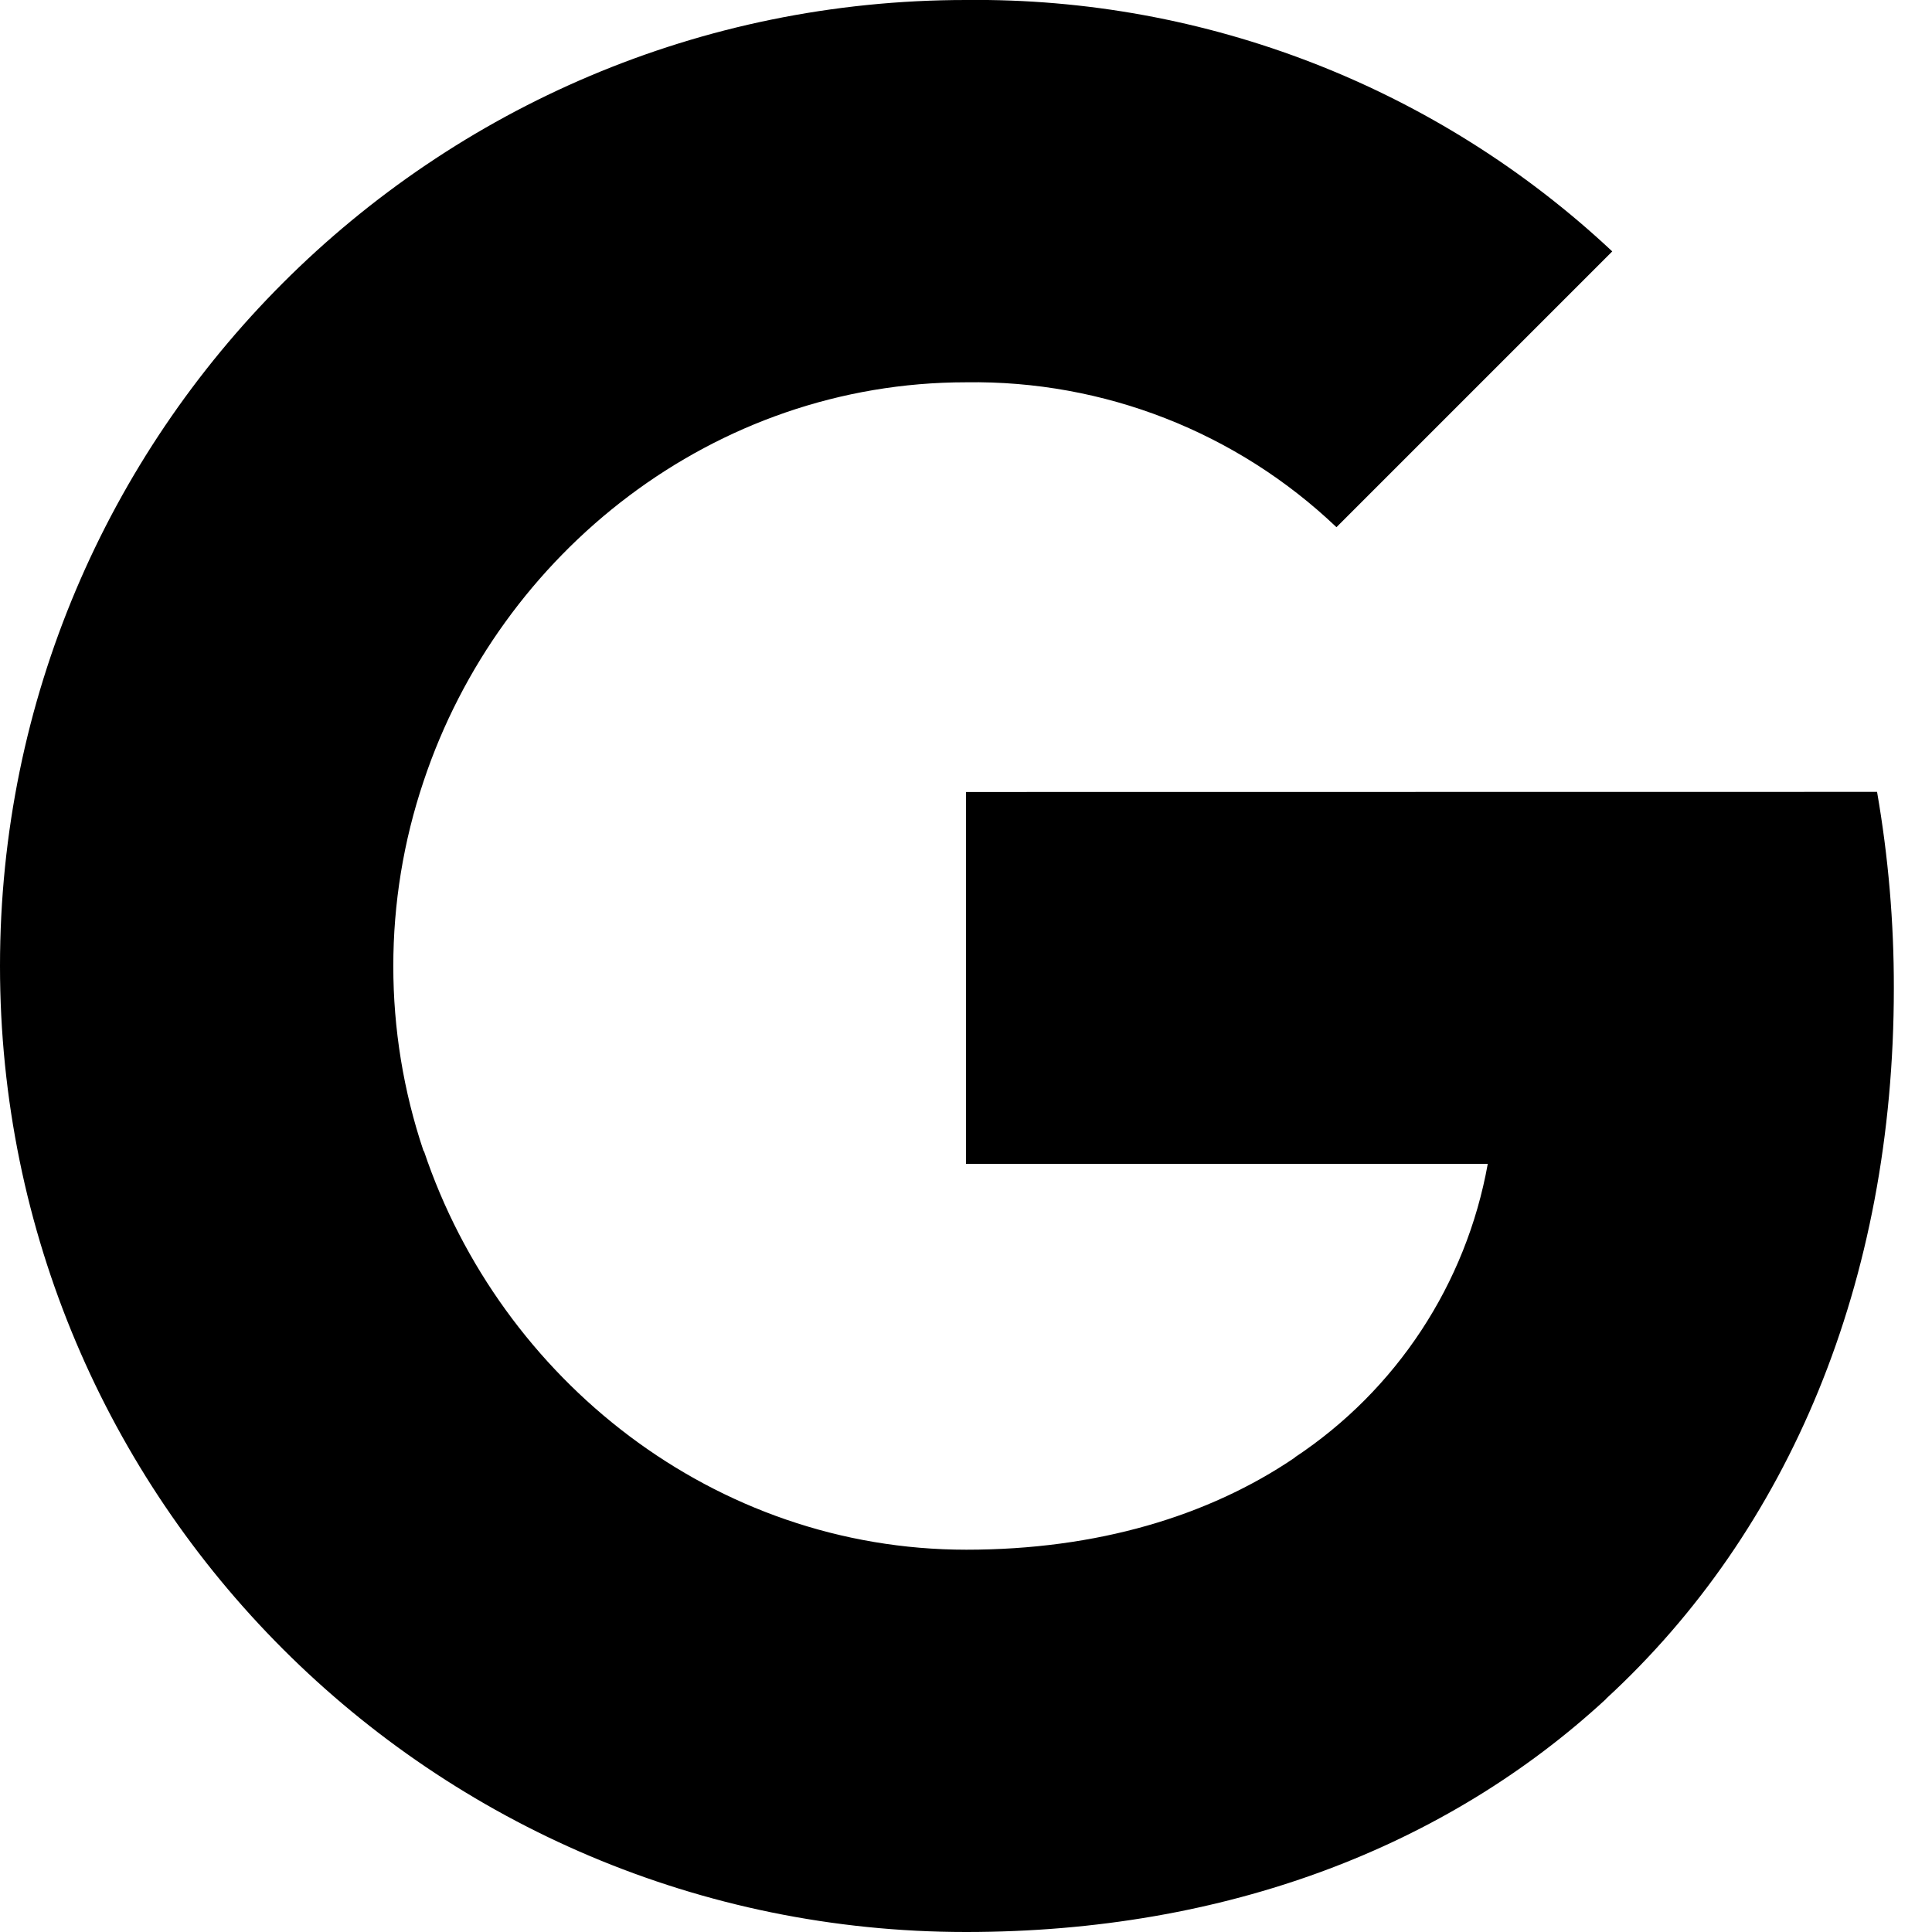
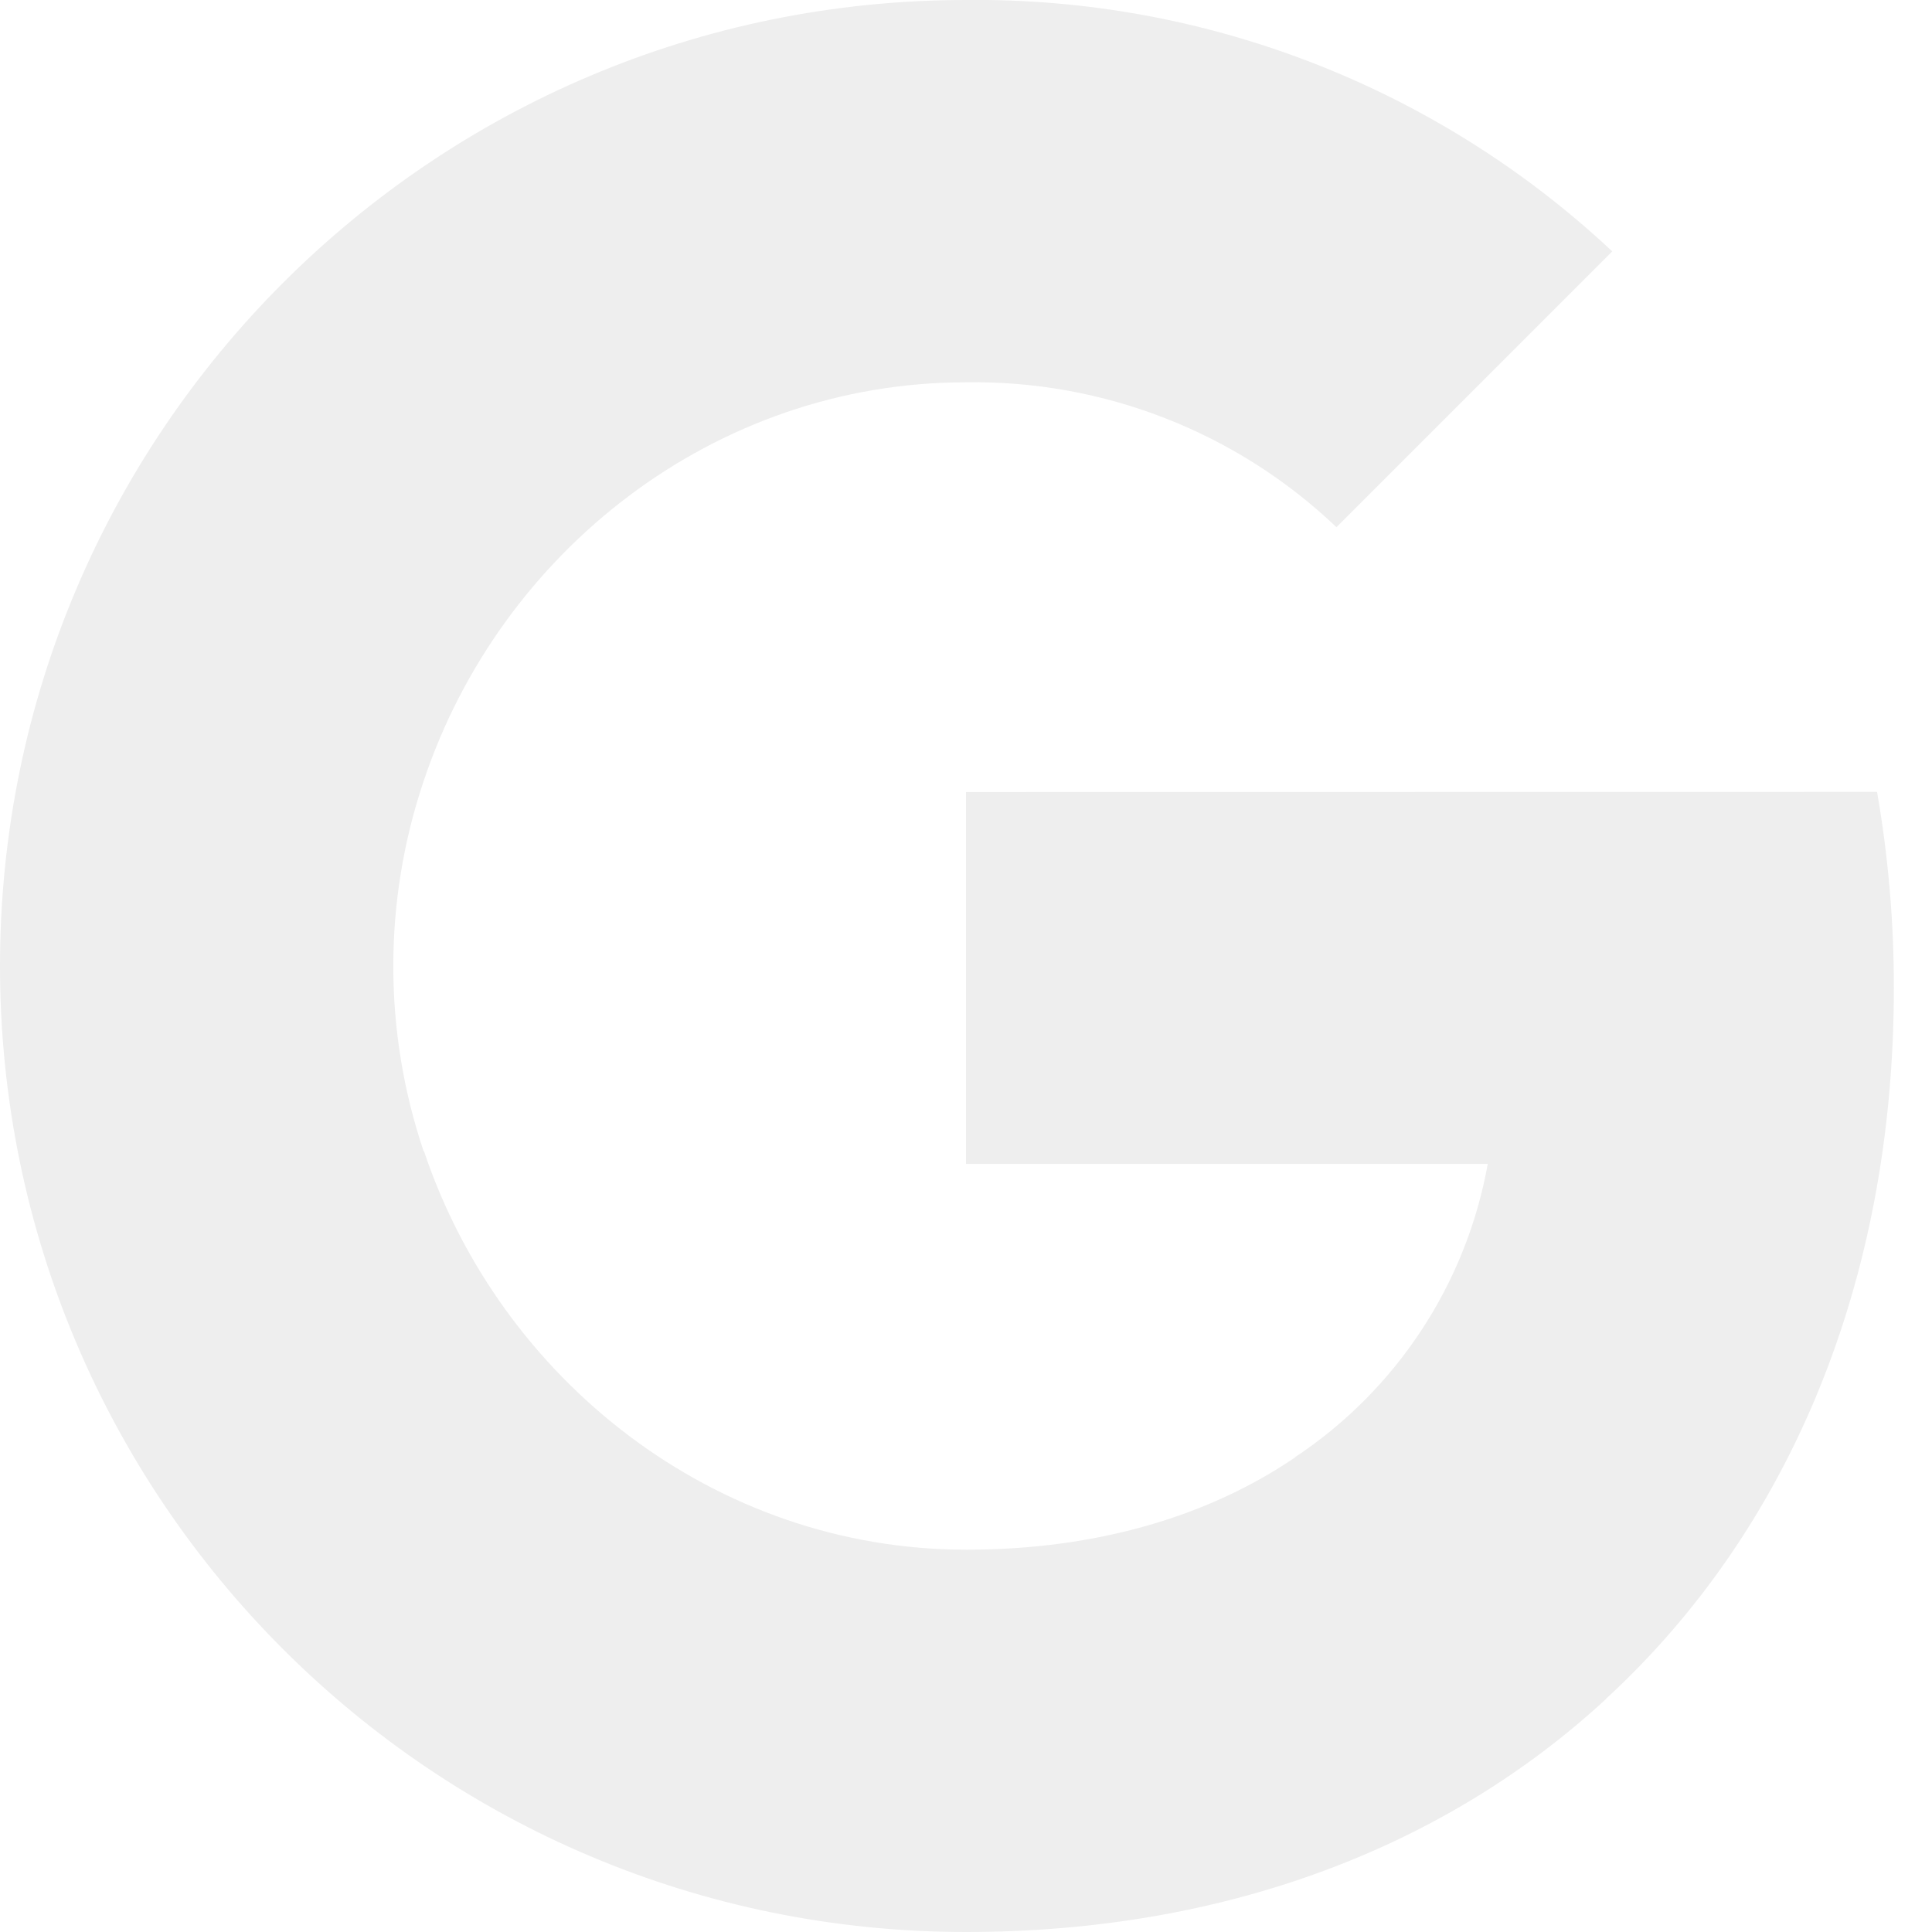
- <svg xmlns="http://www.w3.org/2000/svg" width="16" height="16" fill="currentColor" class="bi bi-google" viewBox="0 0 16 16">
+ <svg xmlns="http://www.w3.org/2000/svg" width="16" height="16" fill="#eeeeee" class="bi bi-google" viewBox="0 0 16 16">
  <path d="M15.545 6.558a9.4 9.4 0 0 1 .139 1.626c0 2.434-.87 4.492-2.384 5.885h.002C11.978 15.292 10.158 16 8 16A8 8 0 1 1 8 0a7.7 7.7 0 0 1 5.352 2.082l-2.284 2.284A4.35 4.35 0 0 0 8 3.166c-2.087 0-3.86 1.408-4.492 3.304a4.8 4.8 0 0 0 0 3.063h.003c.635 1.893 2.405 3.301 4.492 3.301 1.078 0 2.004-.276 2.722-.764h-.003a3.7 3.7 0 0 0 1.599-2.431H8v-3.08z" />
</svg>
